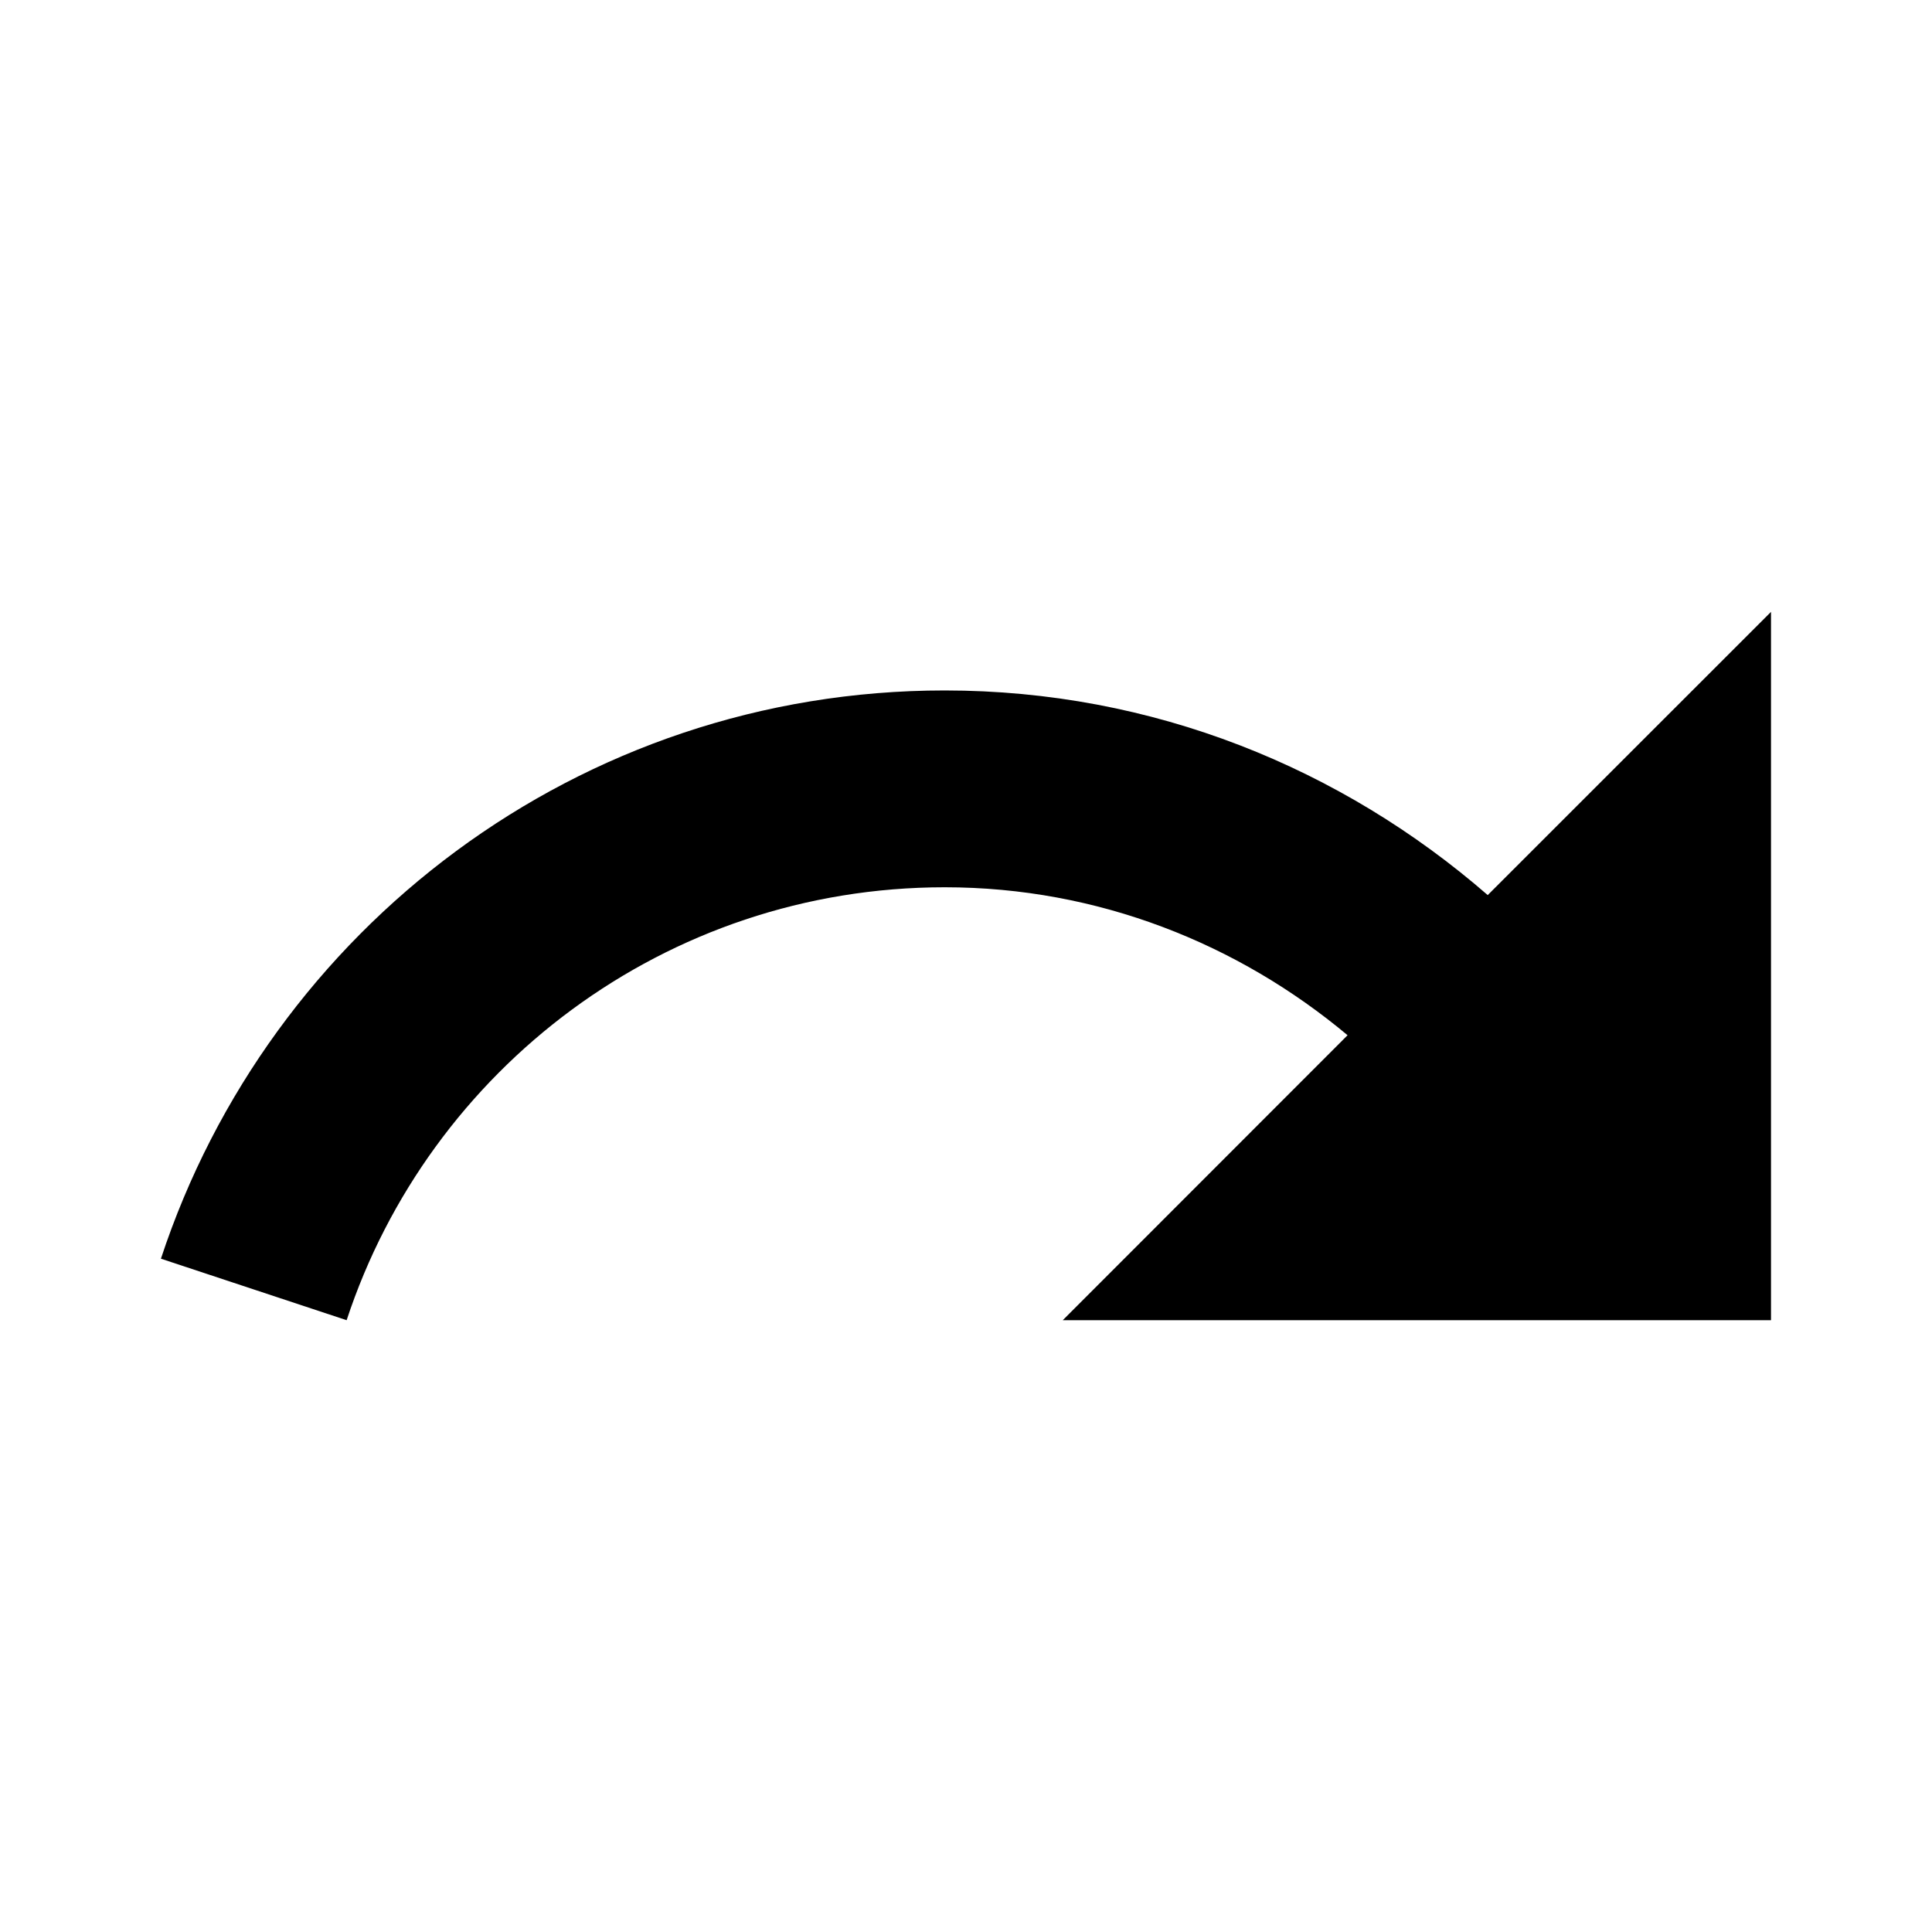
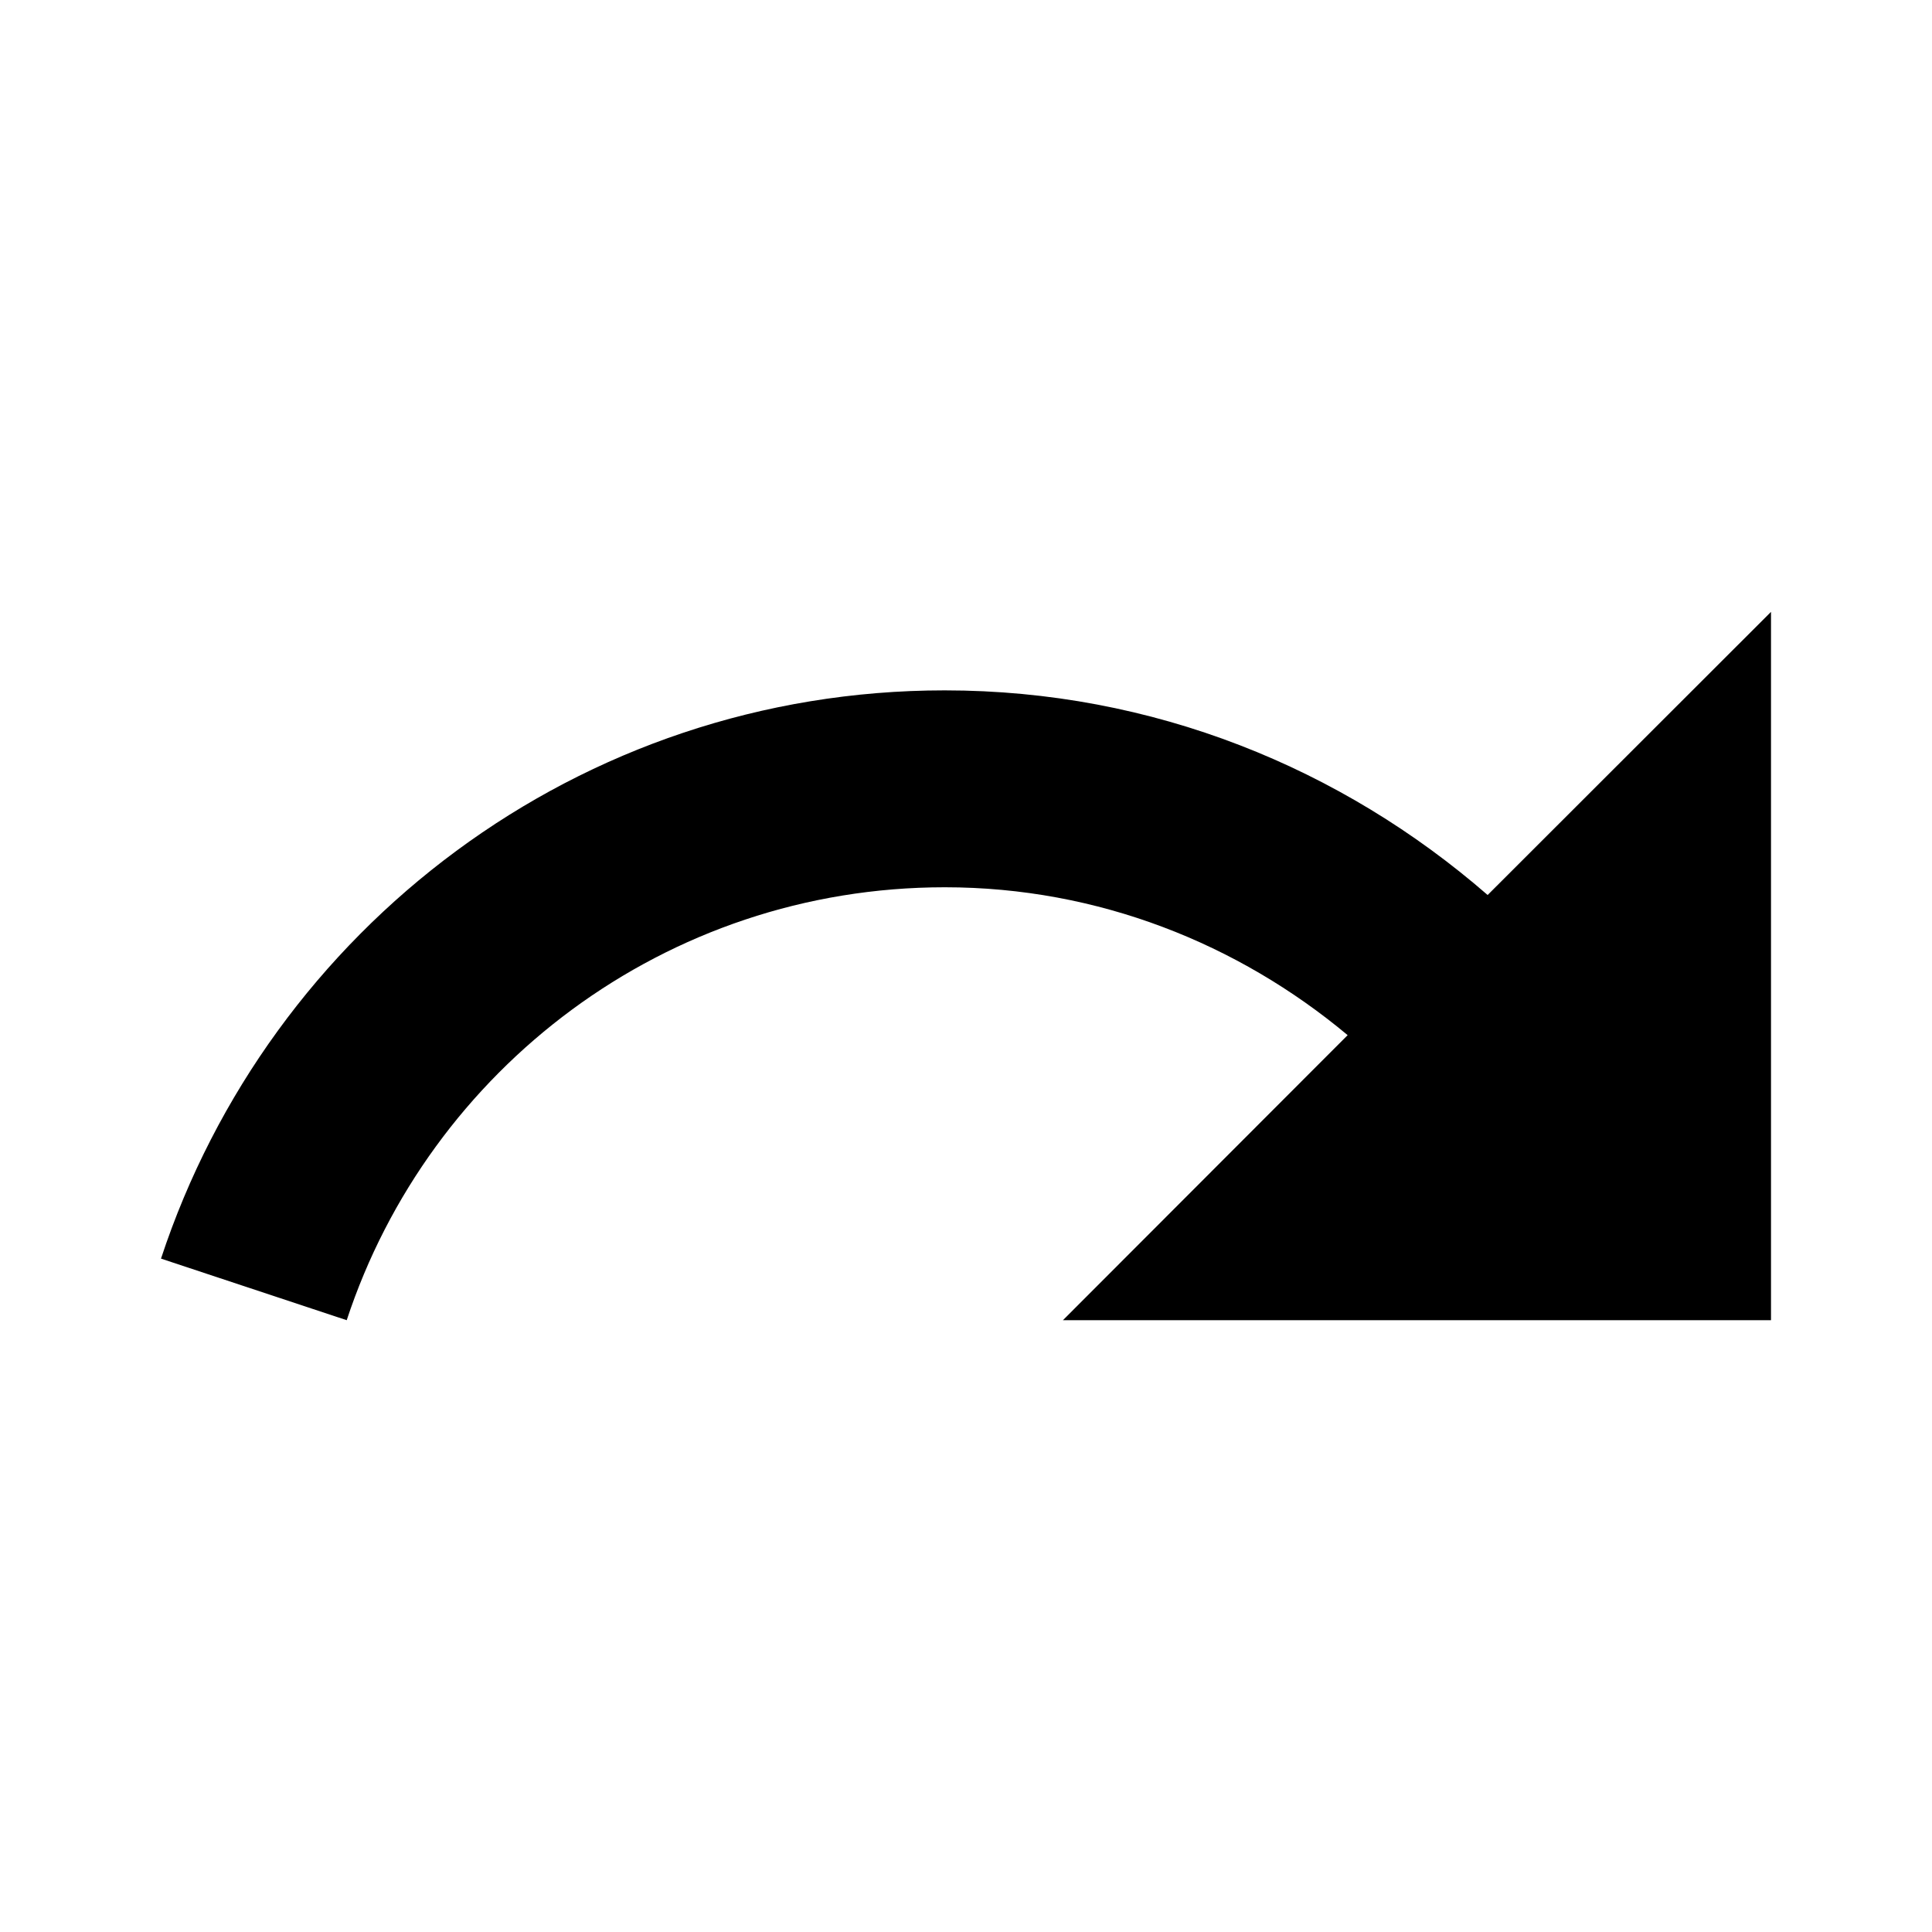
<svg xmlns="http://www.w3.org/2000/svg" version="1.1" id="master" x="0px" y="0px" width="24px" height="24px" viewBox="0 0 24 24" enable-background="new 0 0 24 24" xml:space="preserve">
-   <path d="M18.481,11.119c-1.811-1.574-4.155-2.542-6.746-2.542c-4.545,0-8.387,2.964-9.736,7.059l2.307,0.764  c1.027-3.118,3.959-5.378,7.43-5.378c1.906,0,3.647,0.703,5.004,1.838l-3.538,3.54H22V7.601L18.481,11.119z" />
+   <path d="M18.48,11.118c-1.811-1.574-4.154-2.542-6.745-2.542C7.19,8.576,3.349,11.54,2,15.635l2.307,0.765  c1.027-3.118,3.959-5.378,7.43-5.378c1.906,0,3.646,0.703,5.004,1.837l-3.537,3.541H22V7.601L18.48,11.118z" />
</svg>
